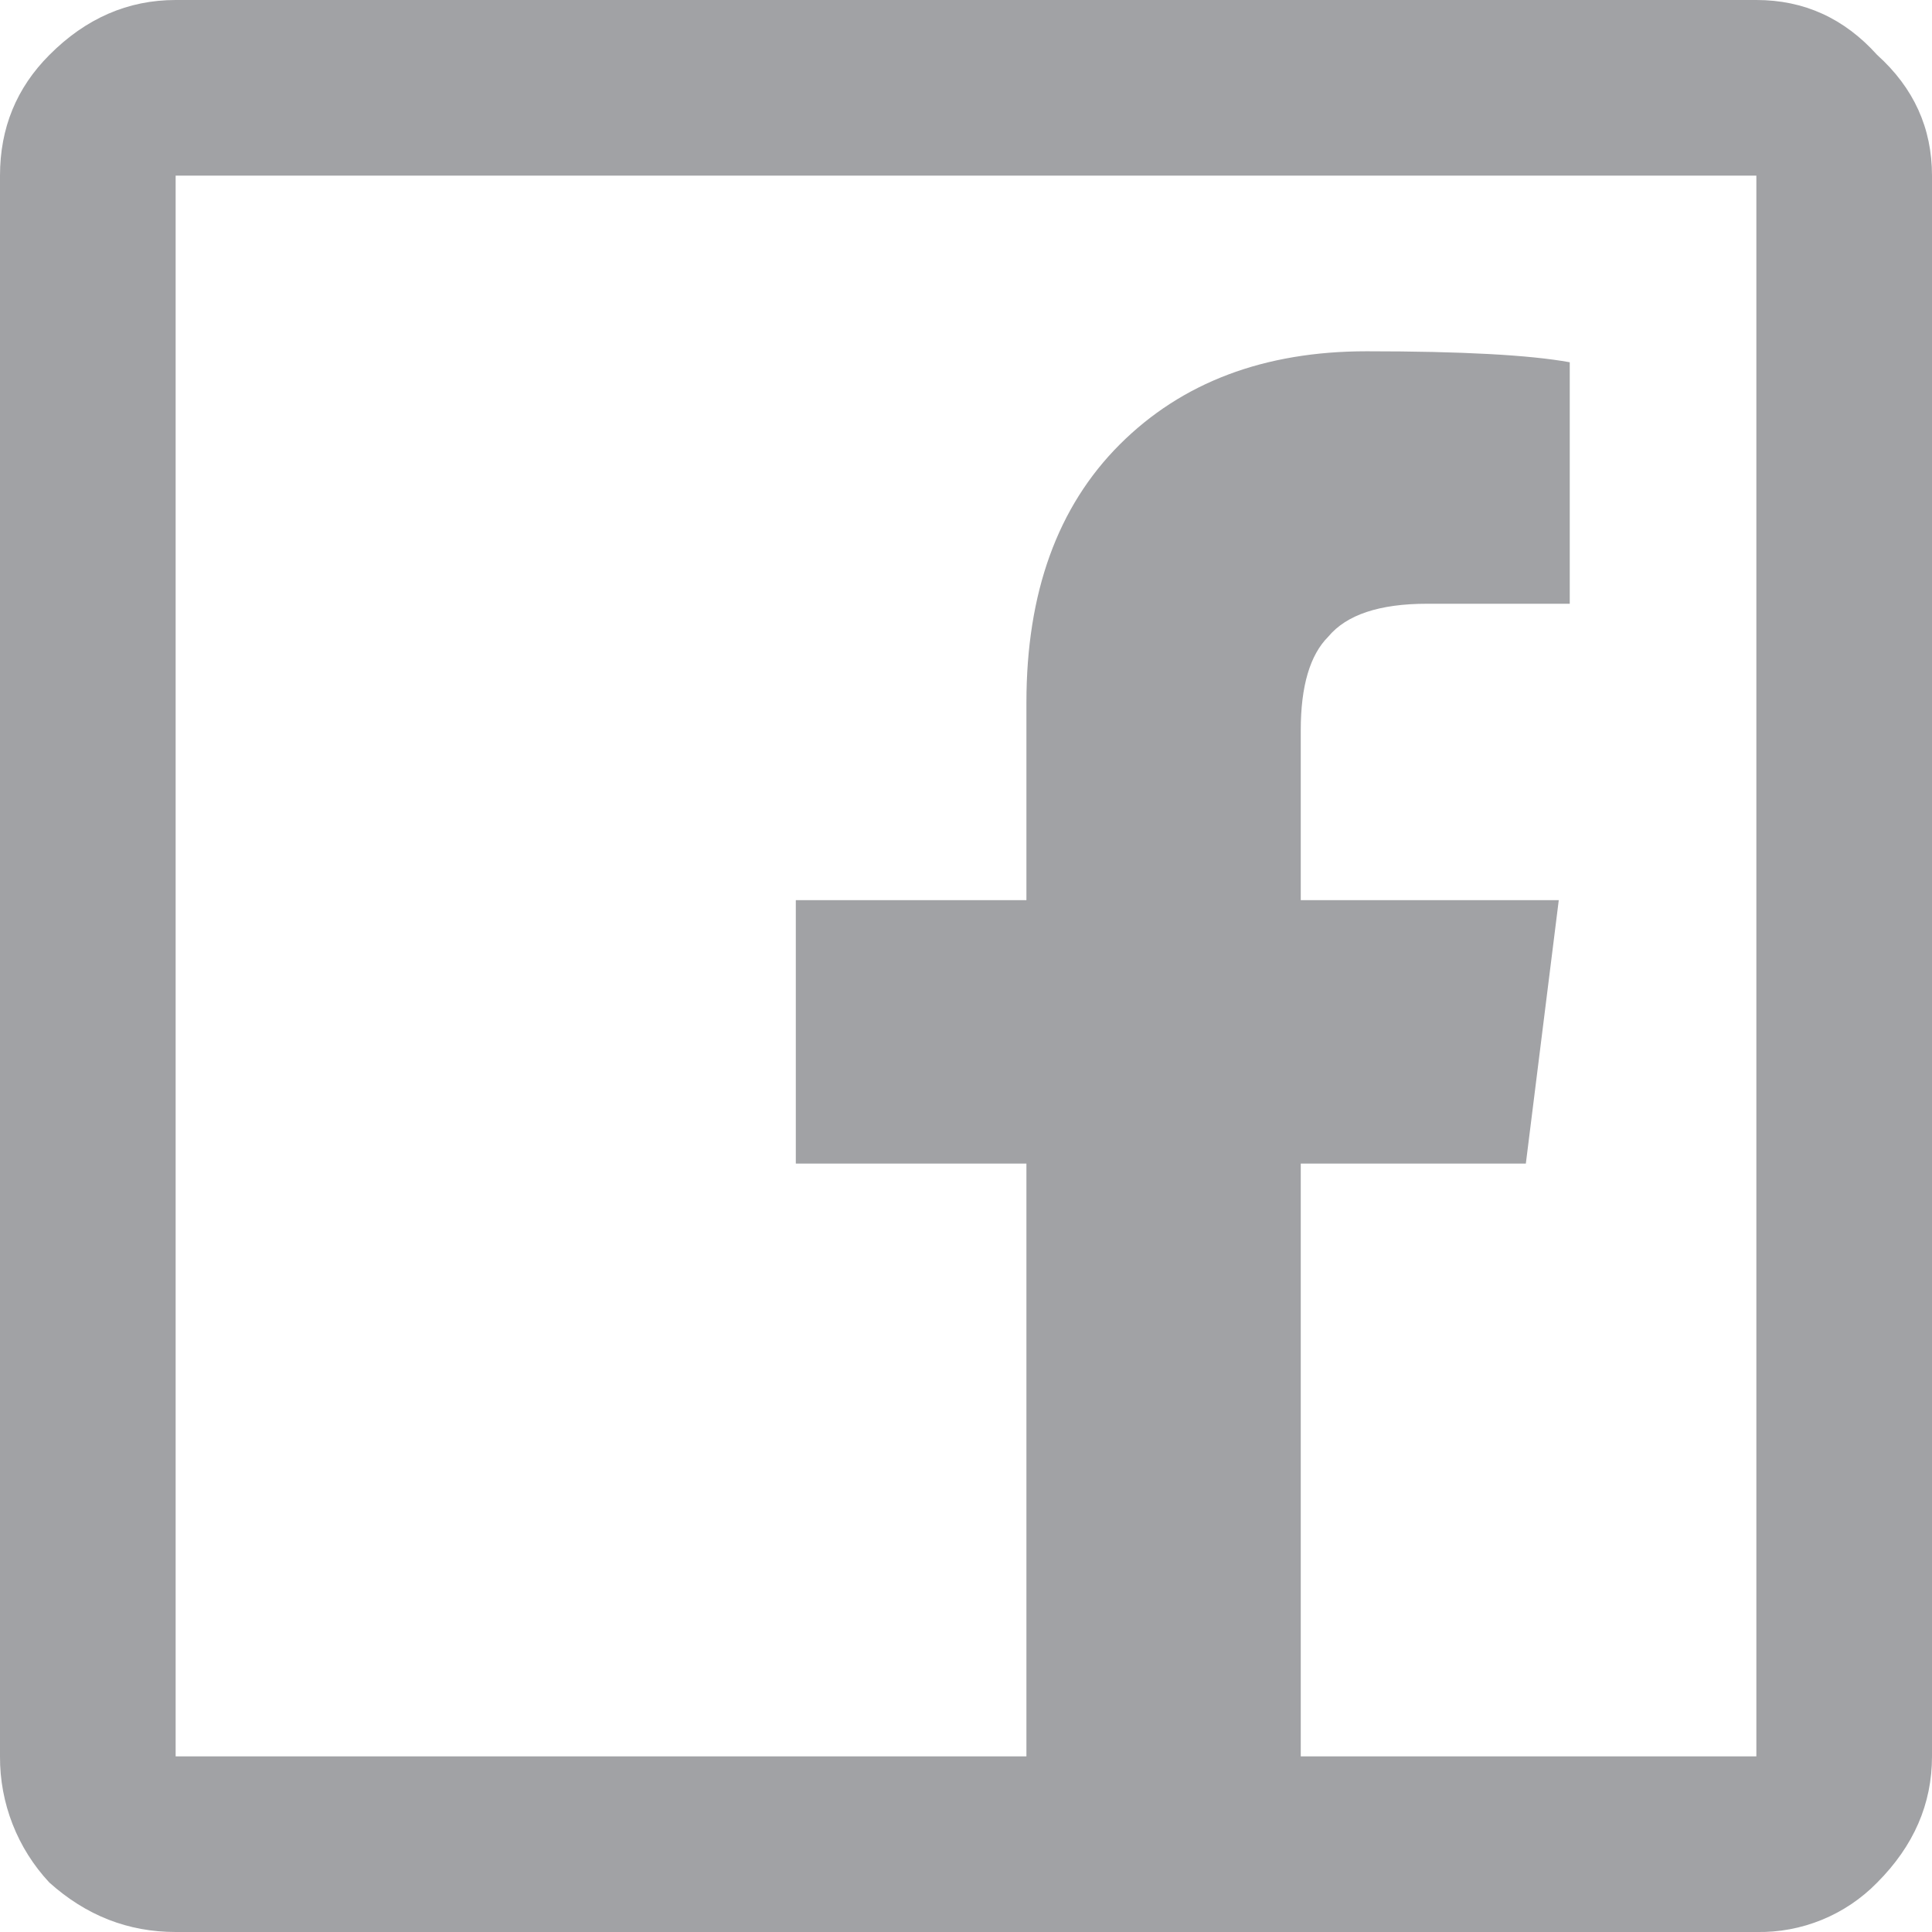
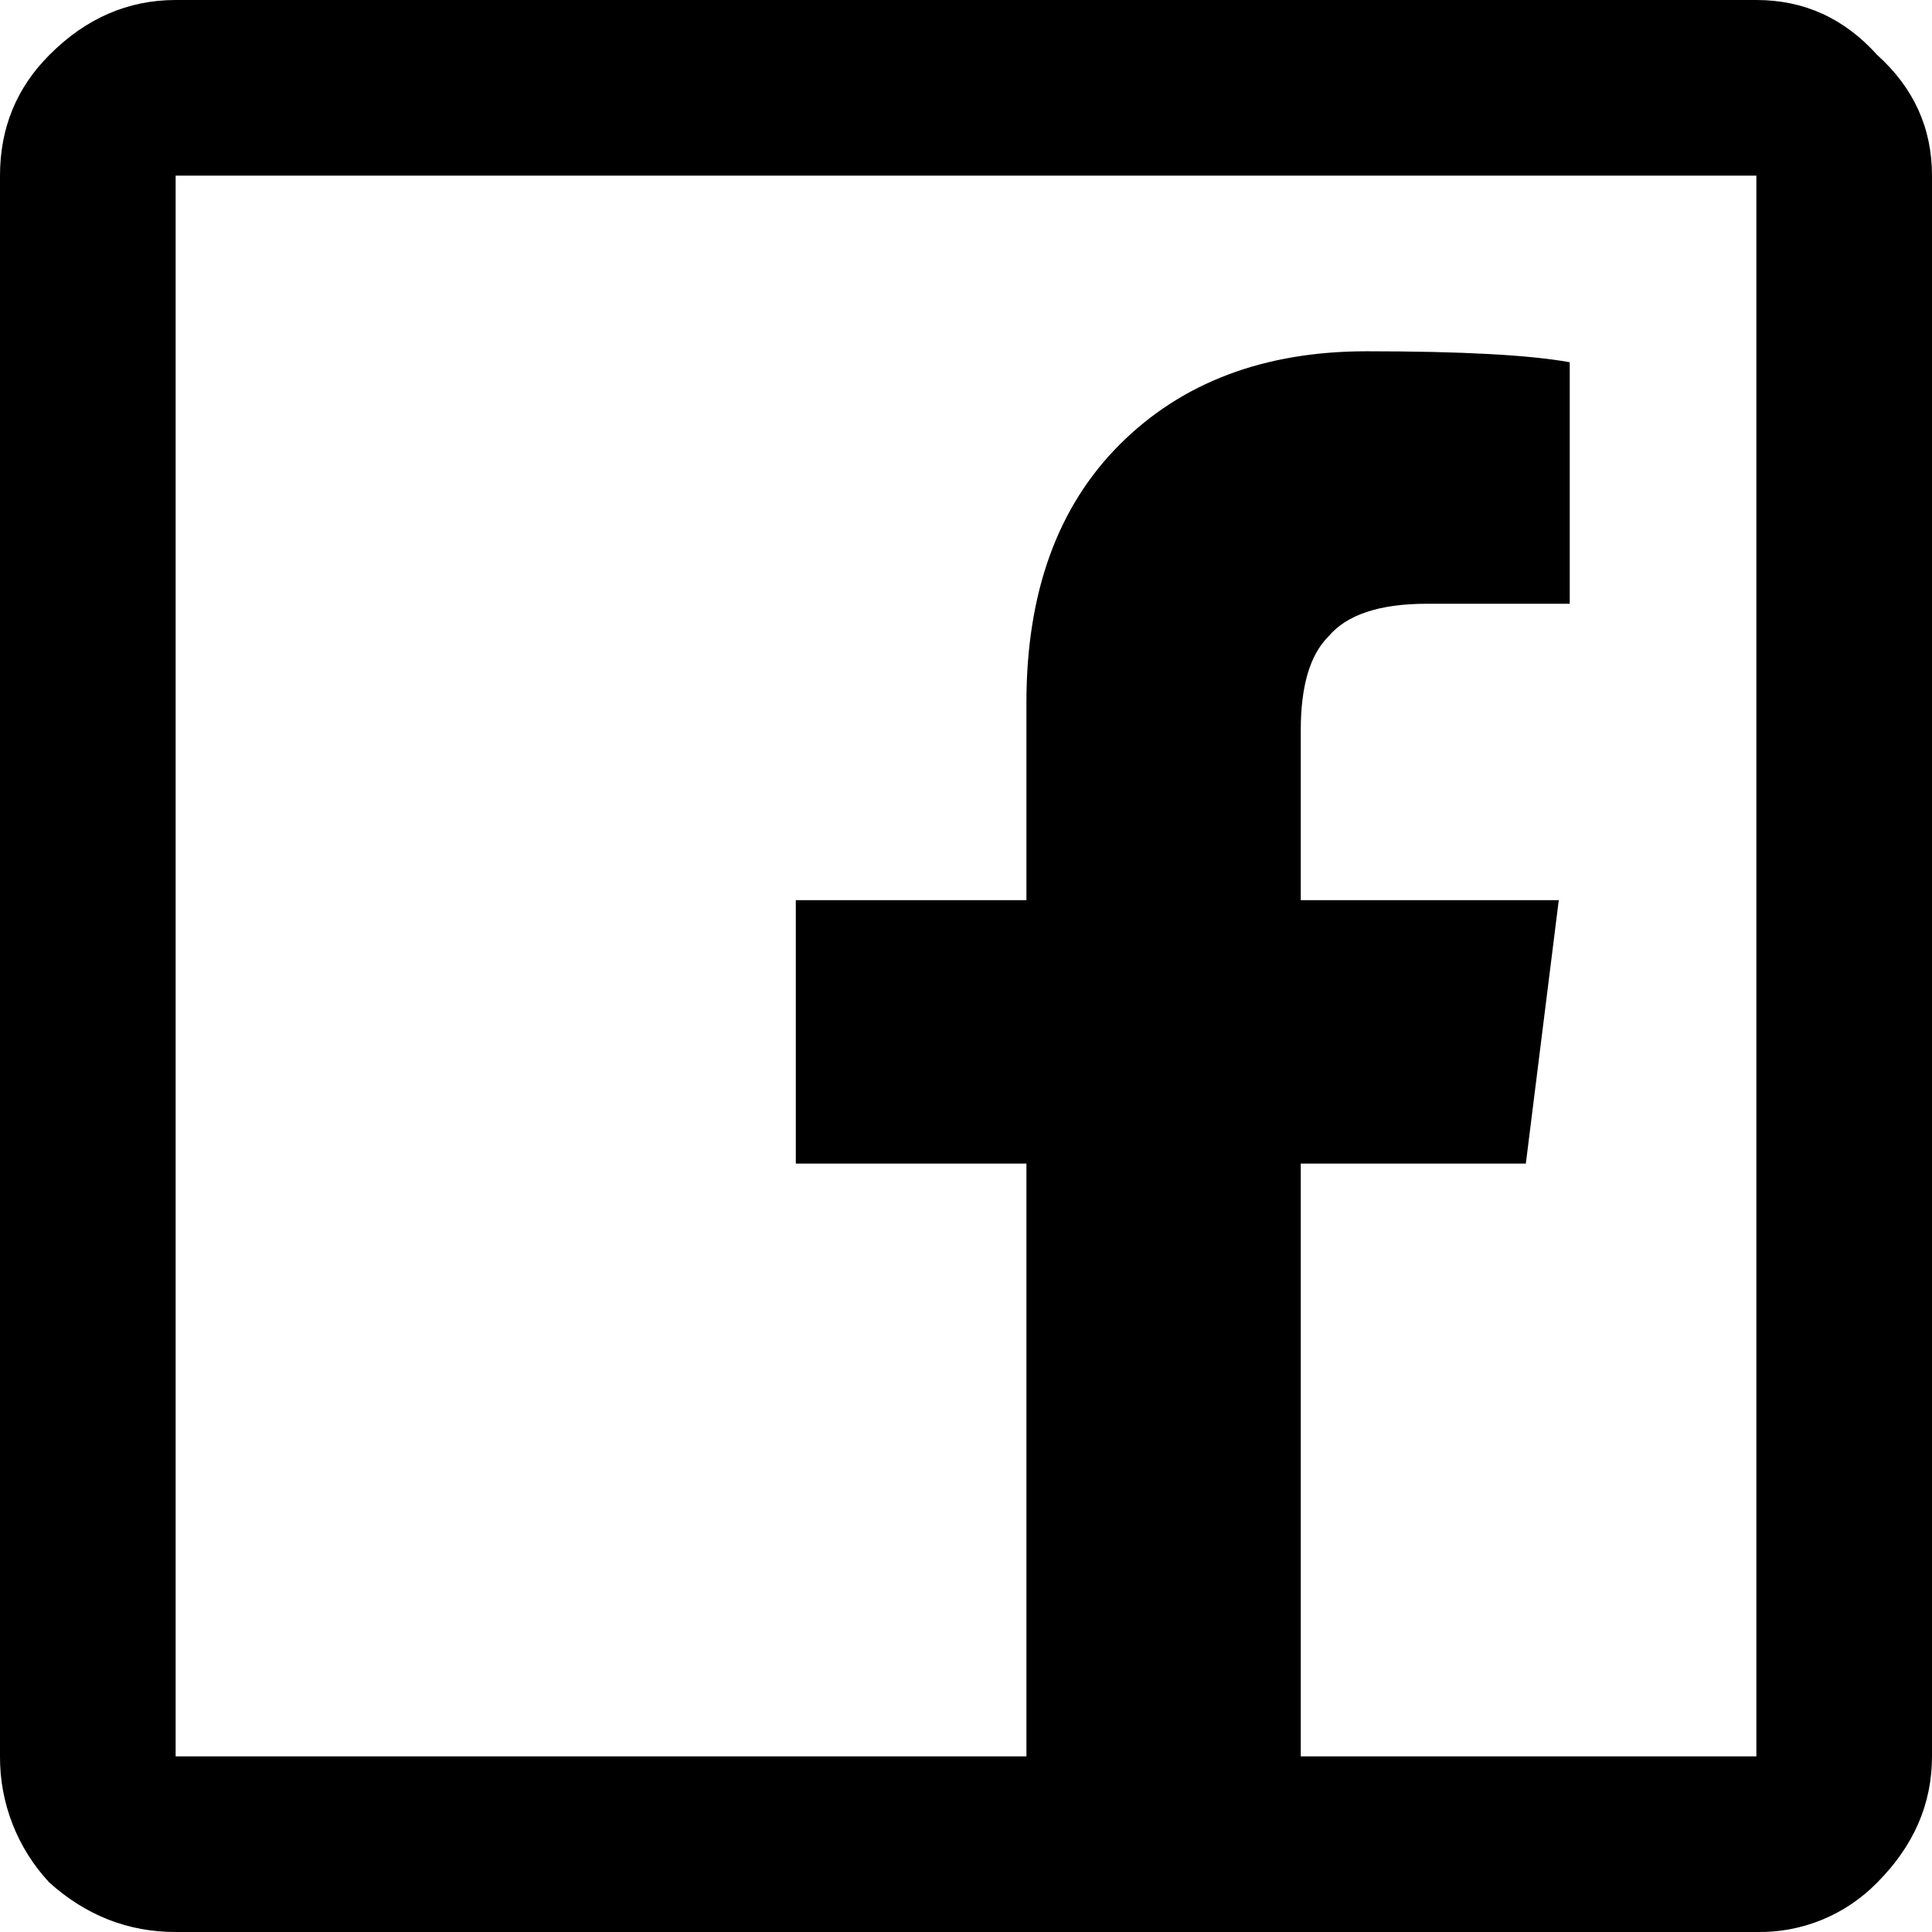
- <svg xmlns="http://www.w3.org/2000/svg" fill="none" viewBox="0 0 22 22">
+ <svg xmlns="http://www.w3.org/2000/svg" viewBox="0 0 22 22">
  <defs />
-   <path fill="#A1A2A5" d="M2 0h18c.542 0 1 .208 1.375.625C21.792 1 22 1.458 22 2v18c0 .542-.208 1.02-.625 1.438A1.87 1.87 0 0120 22H2c-.542 0-1.02-.188-1.438-.563A2.086 2.086 0 010 20V2C0 1.458.188 1 .563.625.978.208 1.458 0 2 0zm0 2v18h9.688v-6.75H9.062v-3h2.626V8c0-1.25.354-2.23 1.062-2.938C13.458 4.354 14.396 4 15.563 4c1.083 0 1.854.042 2.312.125v2.75H16.25c-.542 0-.917.125-1.125.375-.208.208-.313.563-.313 1.063v1.937h2.938l-.375 3h-2.563V20H20V2H2z" />
+   <path d="M2 0h18c.542 0 1 .208 1.375.625C21.792 1 22 1.458 22 2v18c0 .542-.208 1.02-.625 1.438A1.87 1.87 0 0120 22H2c-.542 0-1.02-.188-1.438-.563A2.086 2.086 0 010 20V2C0 1.458.188 1 .563.625.978.208 1.458 0 2 0zm0 2v18h9.688v-6.75H9.062v-3h2.626V8c0-1.25.354-2.23 1.062-2.938C13.458 4.354 14.396 4 15.563 4c1.083 0 1.854.042 2.312.125v2.75H16.25c-.542 0-.917.125-1.125.375-.208.208-.313.563-.313 1.063v1.937h2.938l-.375 3h-2.563V20H20V2H2z" />
</svg>
